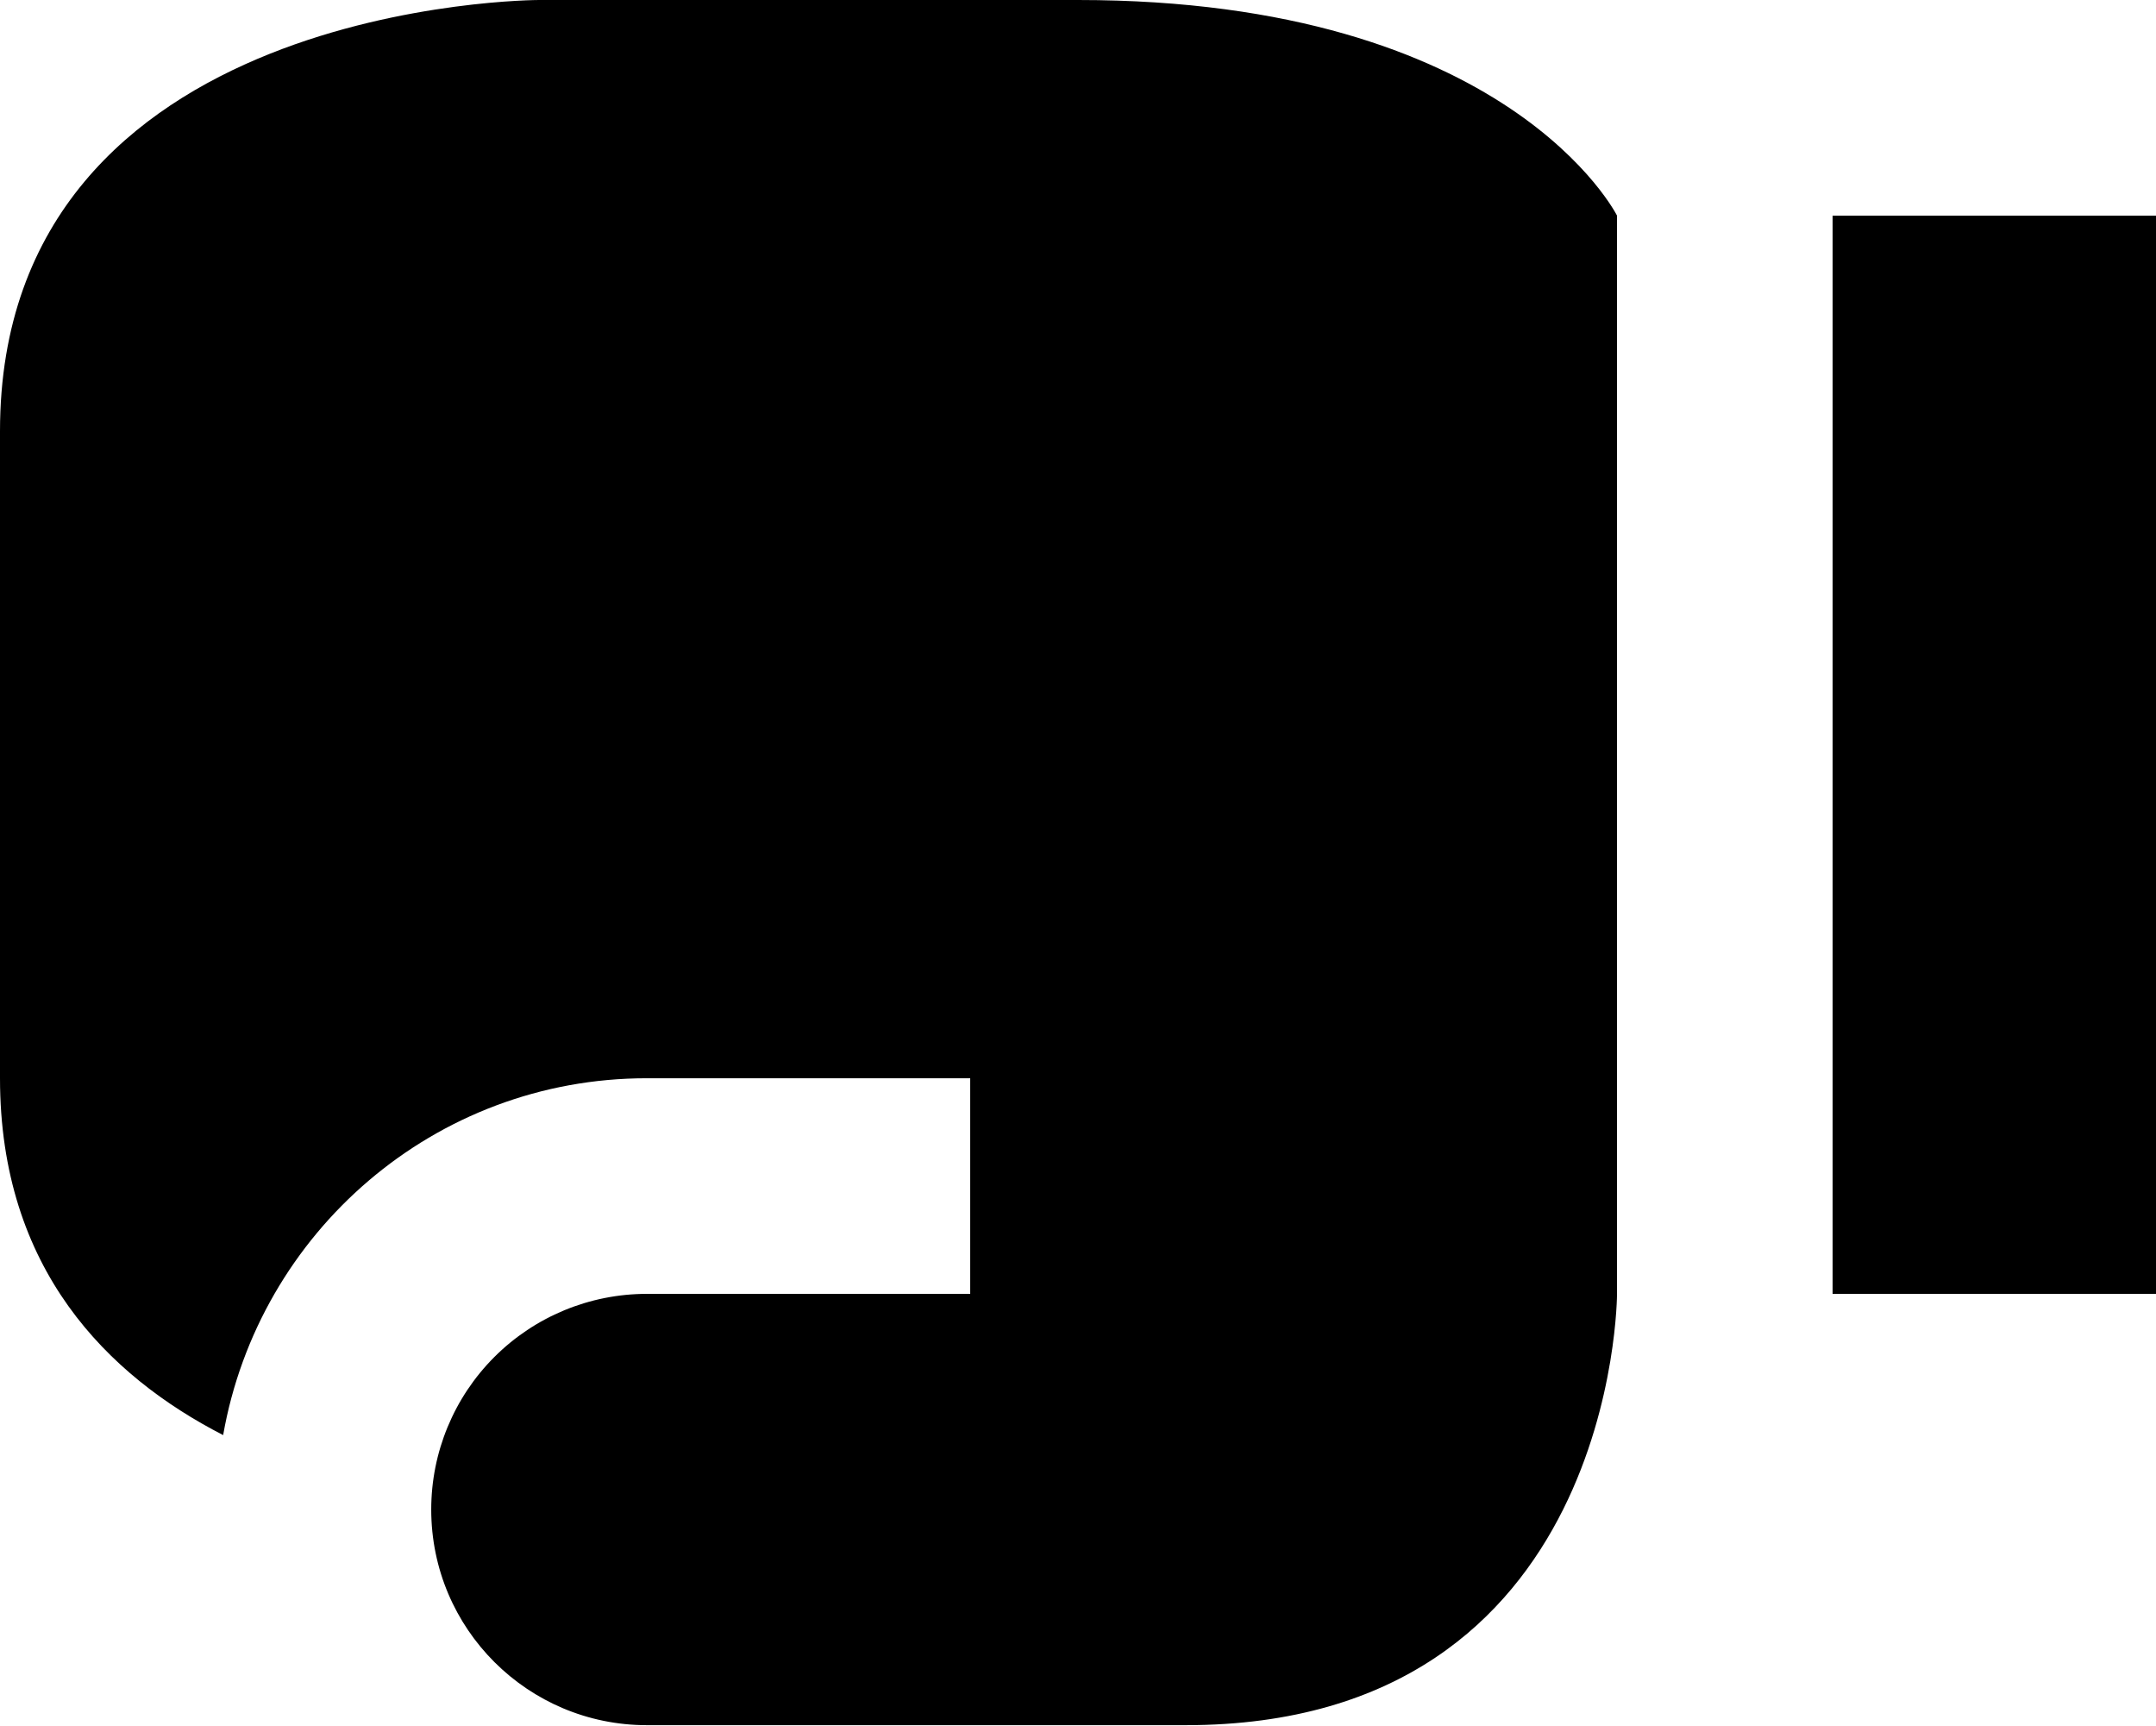
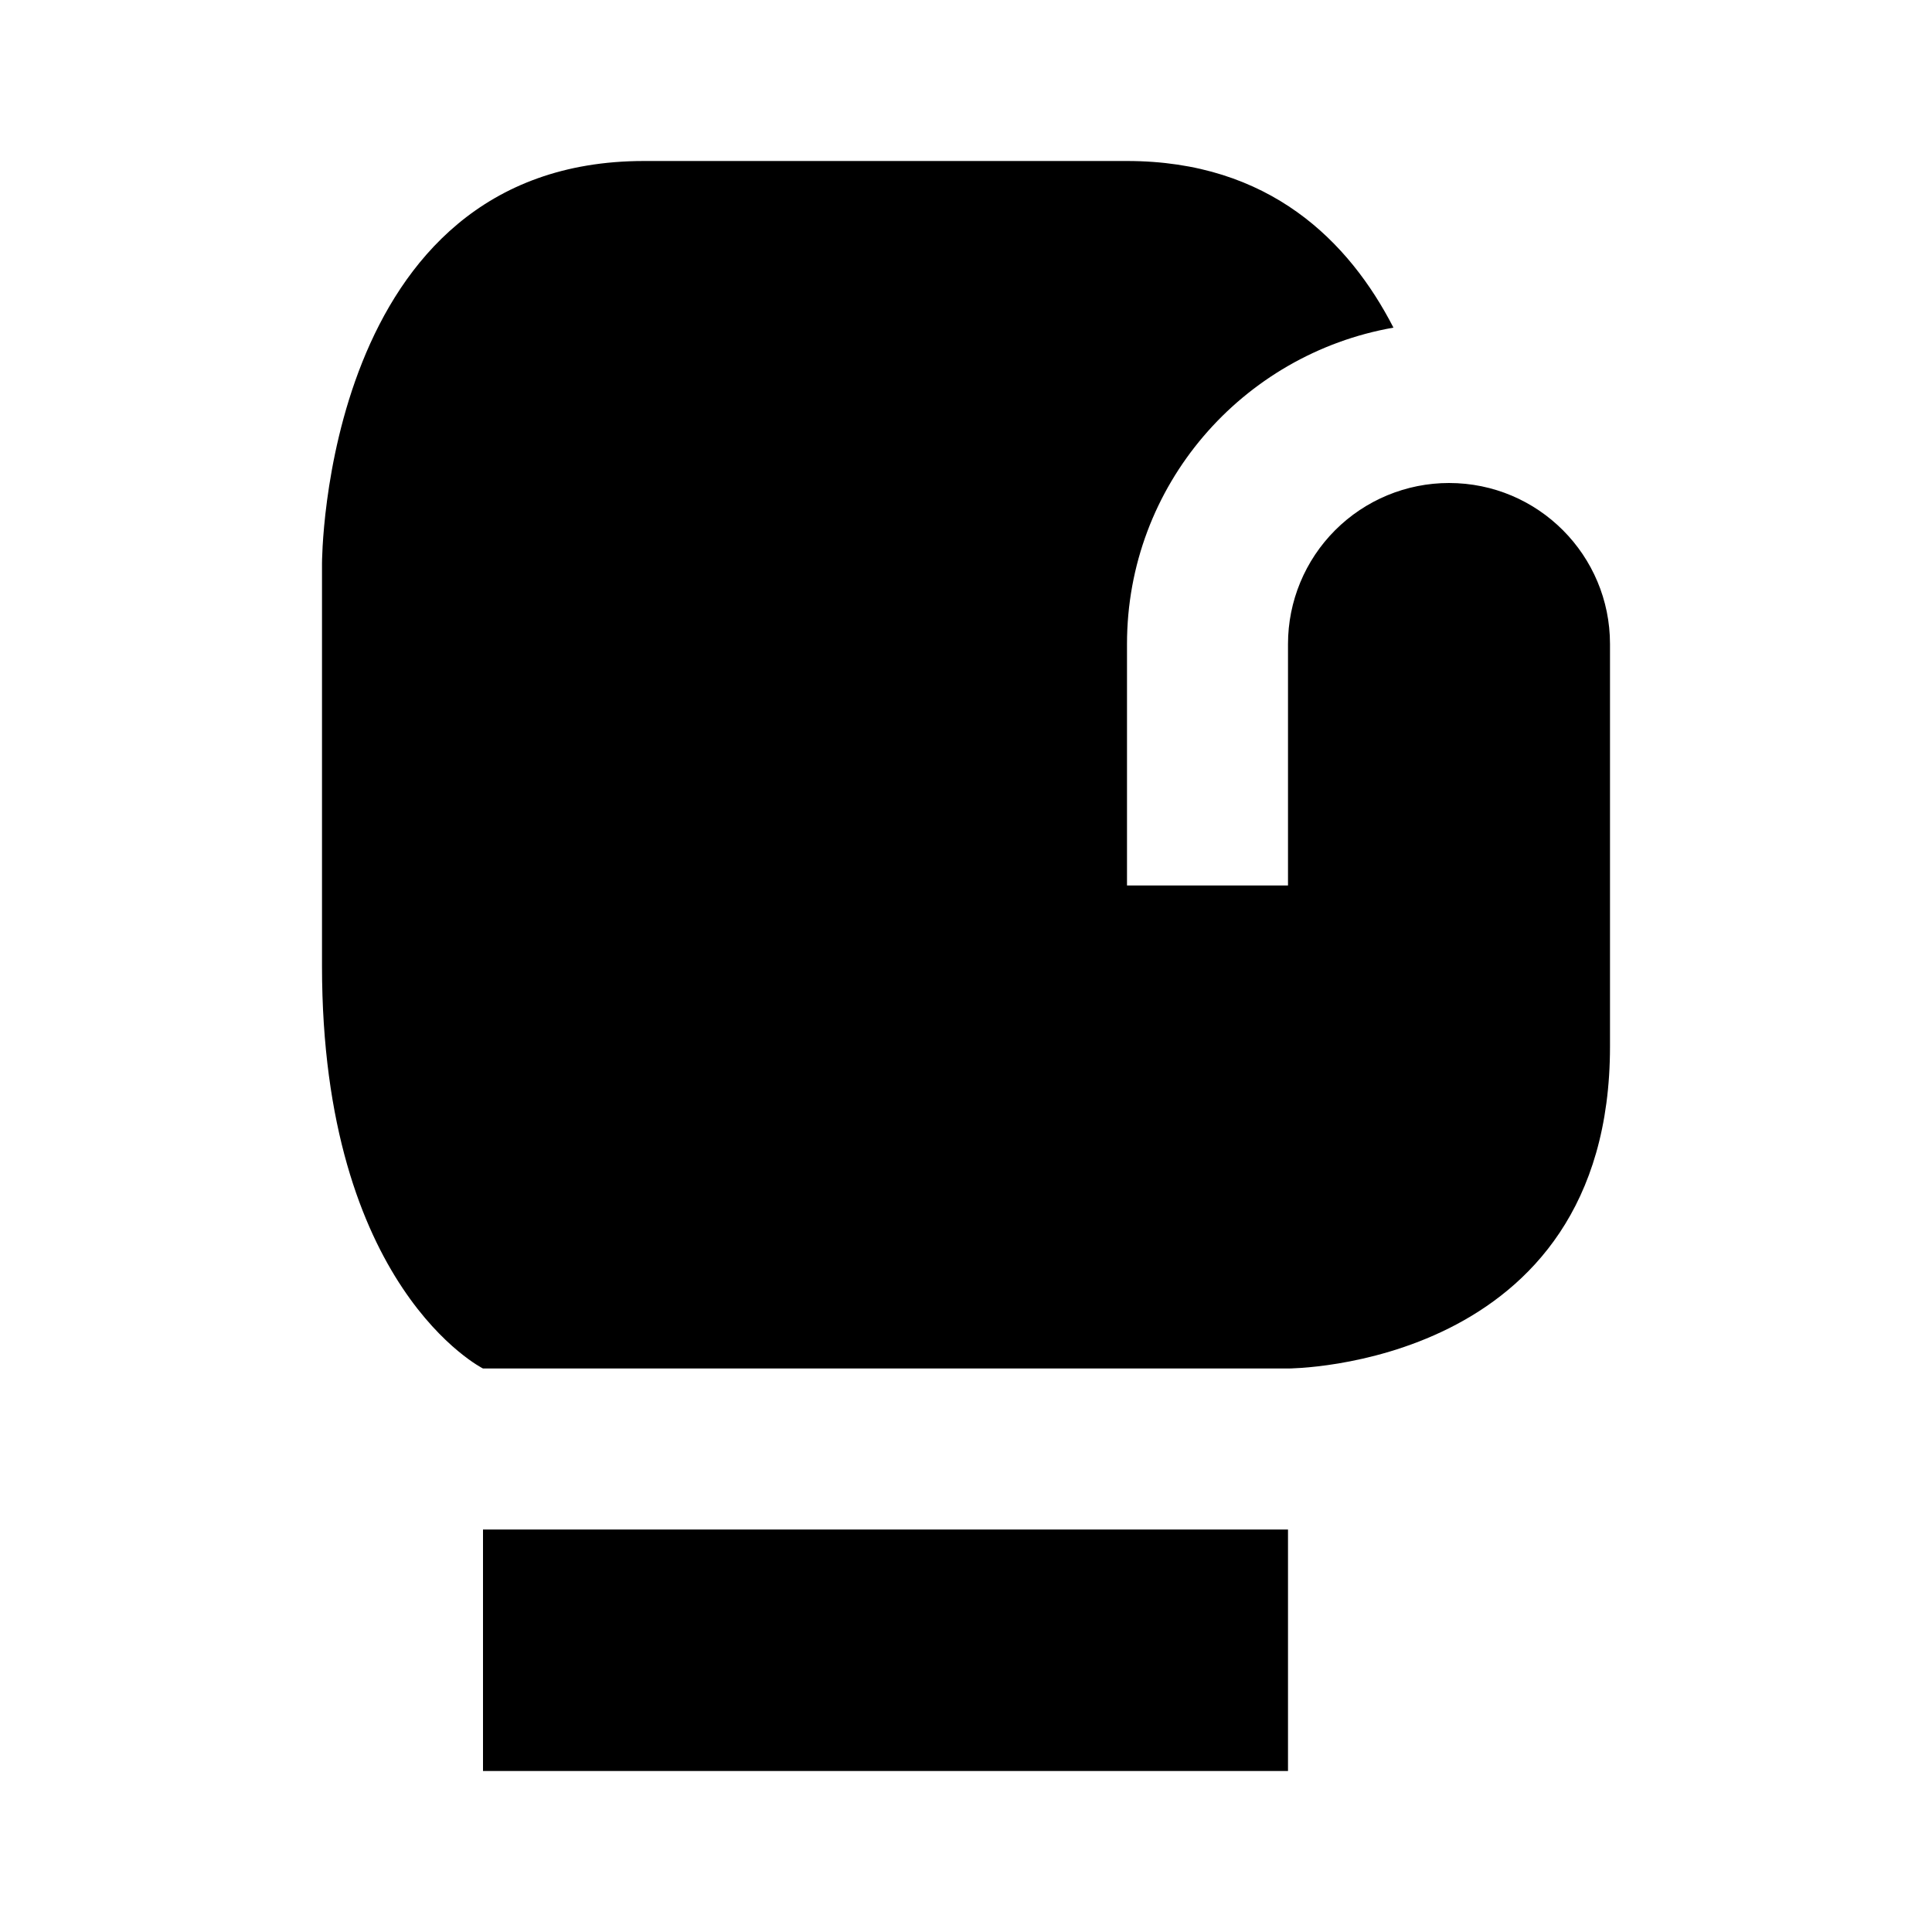
- <svg xmlns="http://www.w3.org/2000/svg" preserveAspectRatio="none" overflow="visible" style="display: block;" width="33.333" height="26.667" viewBox="0 0 33.333 26.667" fill="none">
-   <path id="Vector" d="M28.333 20V3.333H33.333V20H28.333ZM16.667 0C10 0 8.333 0 8.333 0C8.333 0 0 0 0 6.667V16.667C0 19.617 1.667 21.267 3.45 22.183C4 19.05 6.717 16.667 10 16.667H15V20H10C9.116 20 8.268 20.351 7.643 20.976C7.018 21.601 6.667 22.449 6.667 23.333C6.667 25.183 8.167 26.667 10 26.667H18.333C25 26.667 25 20 25 20V3.333C25 3.333 23.333 0 16.667 0Z" fill="black" />
+ <svg xmlns="http://www.w3.org/2000/svg" width="24" height="24" viewBox="0 0 24 24" fill="none">
+   <path d="M16 19L6 19L6 22L16 22L16 19ZM4 12C4 8 4 7 4 7C4 7 4 2 8 2L14 2C15.77 2 16.76 3 17.31 4.07C15.43 4.4 14 6.03 14 8L14 11L16 11L16 8C16 7.47 16.211 6.961 16.586 6.586C16.961 6.211 17.47 6 18 6C19.11 6 20 6.9 20 8L20 13C20 17 16 17 16 17L6 17C6 17 4 16 4 12Z" fill="black" />
</svg>
